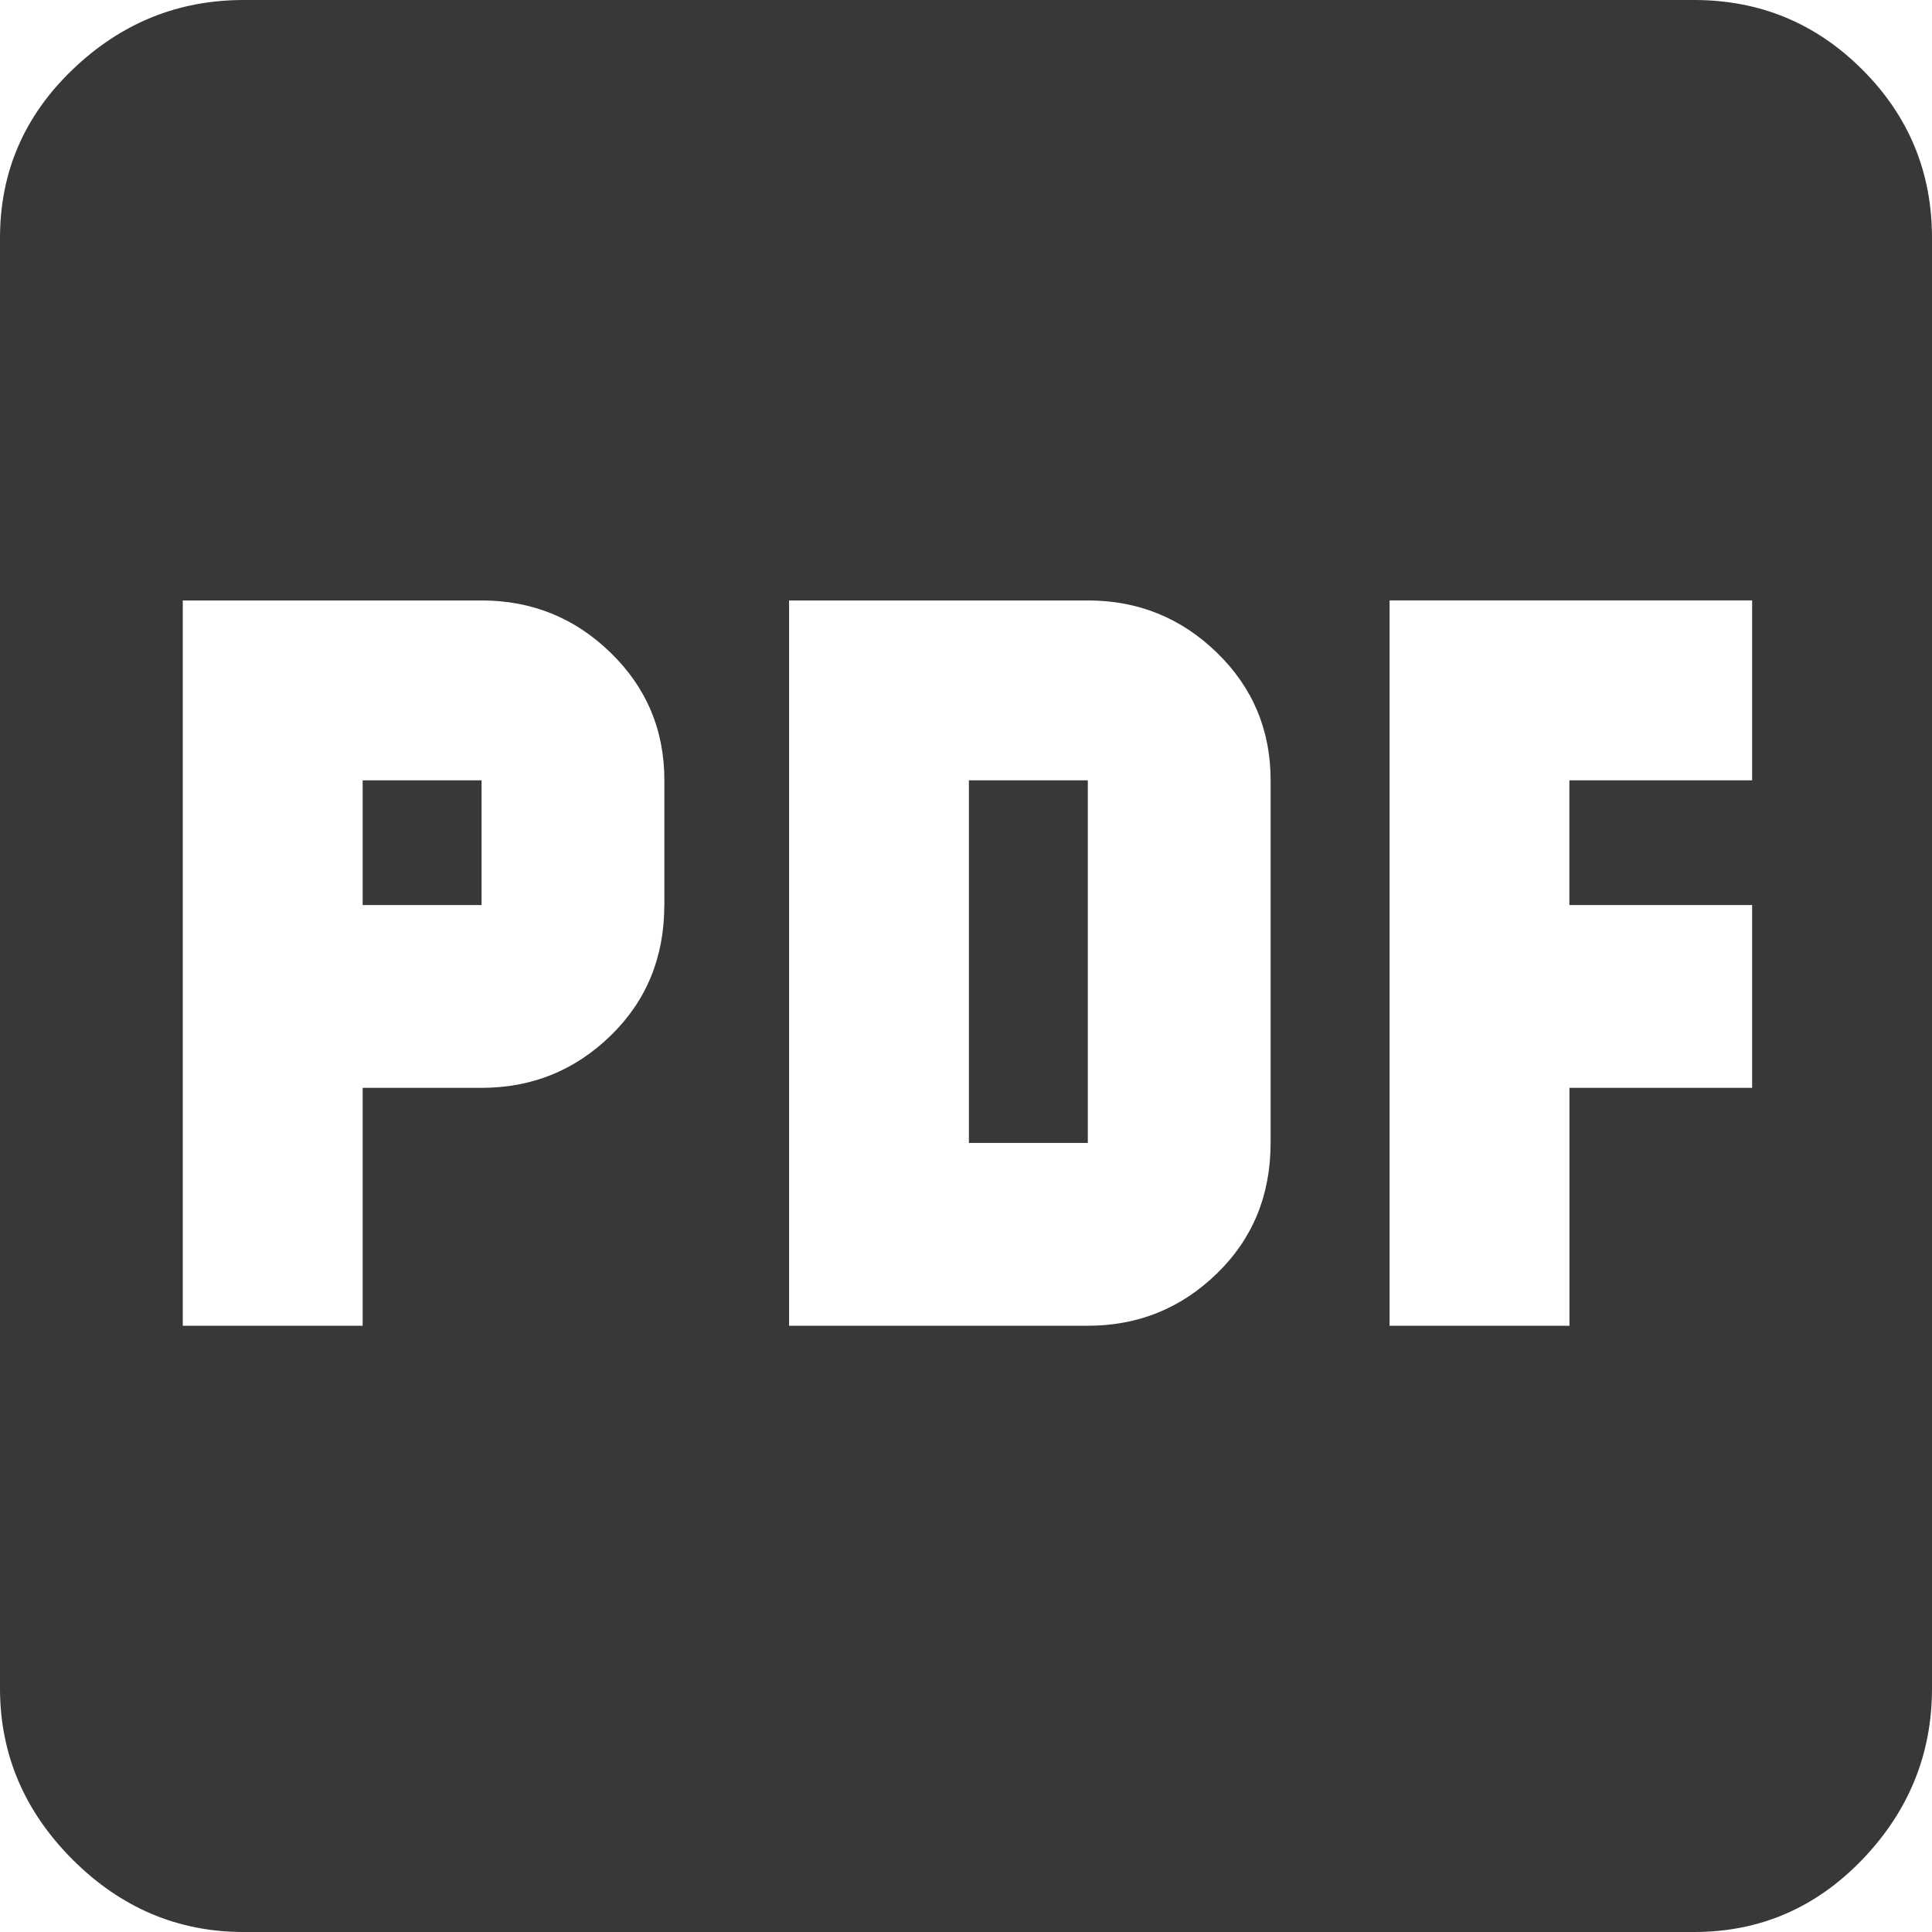
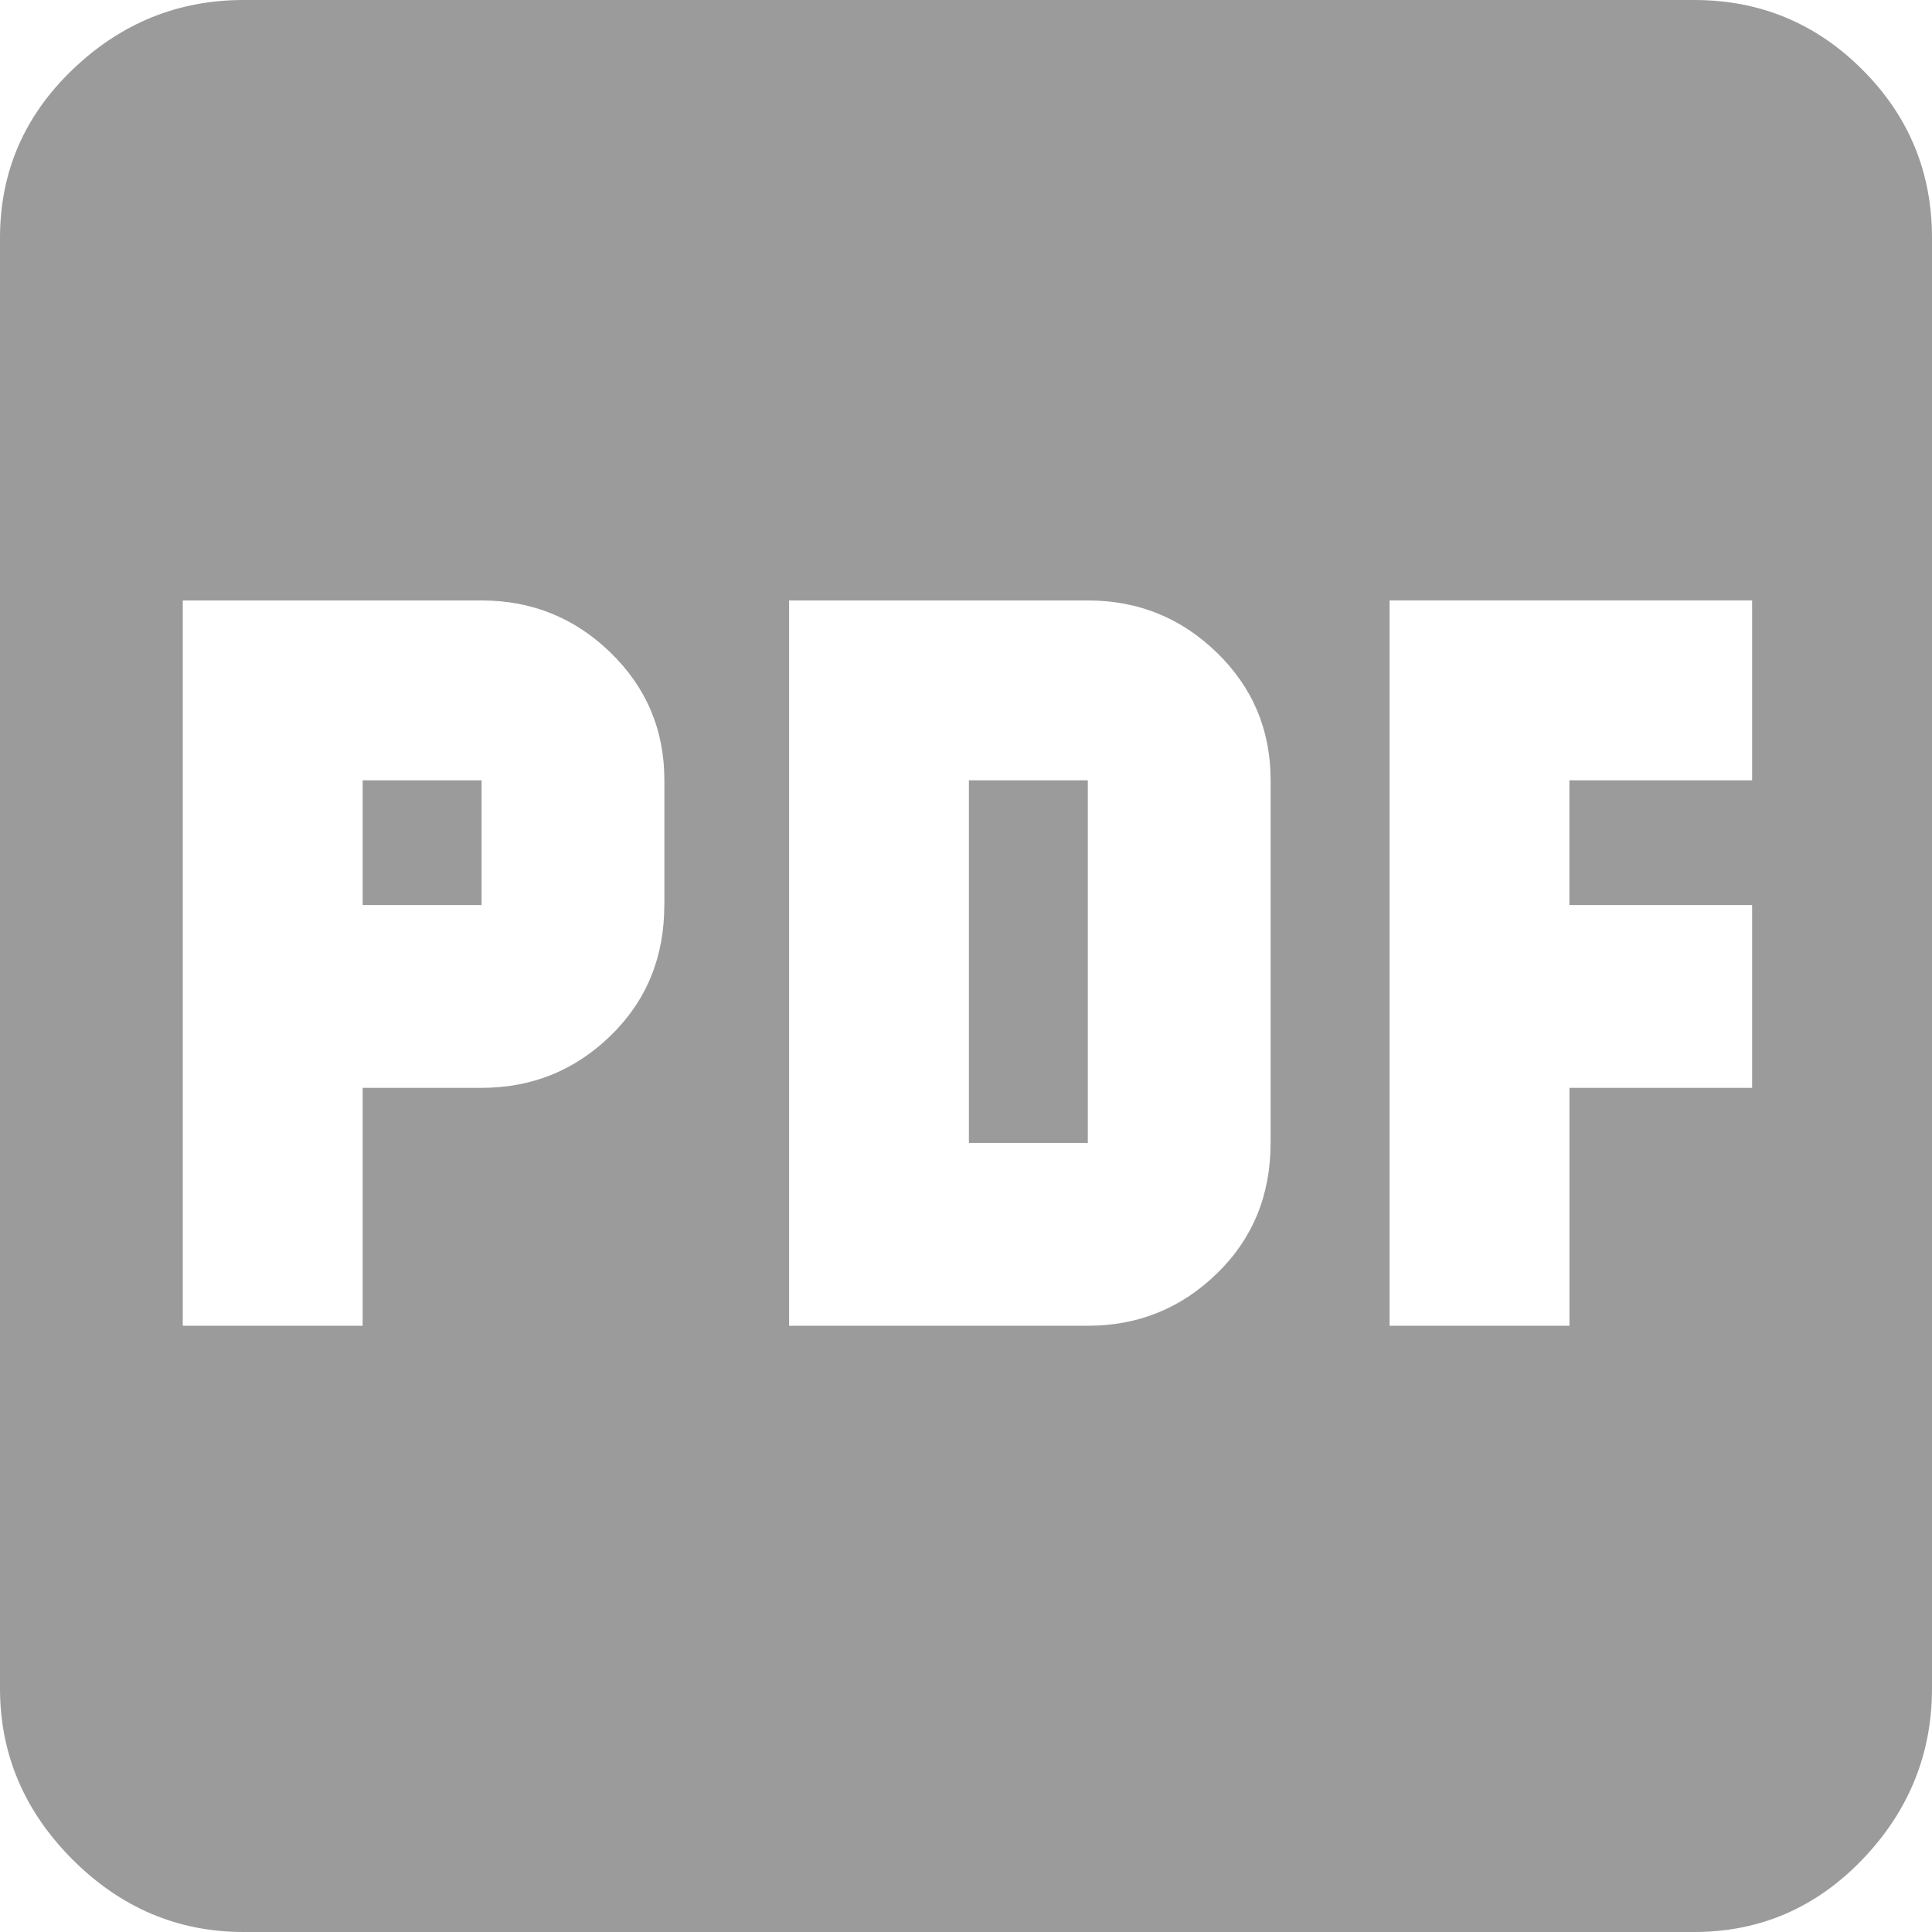
- <svg xmlns="http://www.w3.org/2000/svg" width="58px" height="58px" viewBox="0 0 58 58" version="1.1">
-   <defs>
-     <linearGradient x1="0%" y1="0%" x2="100%" y2="100%" id="linearGradient-1">
-       <stop stop-color="#22B8CF" offset="0%" />
-       <stop stop-color="#4BD5EA" offset="100%" />
-     </linearGradient>
-   </defs>
-   <g id="Page-1" stroke="none" stroke-width="1" fill="none" fill-rule="evenodd" opacity="0.9">
-     <g id="icon_pdf" fill="#222222" fill-rule="nonzero">
-       <g id="Page-1">
-         <g id="icon_pdf">
-           <path d="M29.087,34.312 L29.087,23.426 L32.657,23.426 L32.657,34.312 L29.087,34.312 L29.087,34.312 Z M10.887,27.172 L10.887,23.426 L14.457,23.426 L14.457,27.171 L10.887,27.171 L10.887,27.172 Z M52.6,23.425 L52.6,18.025 L41.716,18.025 L41.716,39.8 L47.116,39.8 L47.116,32.658 L52.6,32.658 L52.6,27.17 L47.114,27.17 L47.114,23.426 L52.6,23.426 L52.6,23.425 Z M38.145,34.312 L38.145,23.426 C38.145,21.916 37.608,20.64 36.535,19.596 C35.46,18.55 34.168,18.026 32.659,18.026 L23.689,18.026 L23.689,39.8 L32.659,39.8 C34.169,39.8 35.459,39.276 36.534,38.23 C37.608,37.186 38.144,35.88 38.144,34.312 L38.145,34.312 Z M19.945,27.172 L19.945,23.426 C19.945,21.916 19.407,20.64 18.333,19.596 C17.259,18.55 15.967,18.026 14.457,18.026 L5.487,18.026 L5.487,39.8 L10.887,39.8 L10.887,32.658 L14.457,32.658 C15.967,32.658 17.259,32.135 18.333,31.09 C19.407,30.045 19.943,28.74 19.943,27.17 L19.945,27.172 Z M50.858,0 C52.831,0 54.515,0.697 55.908,2.09 C57.303,3.483 58,5.167 58,7.14 L58,50.685 C58,52.659 57.303,54.371 55.91,55.823 C54.517,57.273 52.833,58 50.86,58 L7.314,58 C5.34,58 3.628,57.274 2.176,55.823 C0.727,54.37 0,52.66 0,50.685 L0,7.14 C0,5.167 0.726,3.483 2.177,2.09 C3.63,0.697 5.34,0 7.315,0 L50.86,0 L50.858,0 Z" id="Shape" />
-         </g>
-       </g>
-     </g>
-   </g>
+ <svg xmlns="http://www.w3.org/2000/svg" width="58" height="58" viewBox="0 0 58 58">
+   <path d="M29.087 34.312V23.426h3.57v10.886h-3.57zm-18.2-7.14v-3.746h3.57v3.745h-3.57zM52.6 23.425v-5.4H41.716V39.8h5.4v-7.142H52.6V27.17h-5.486v-3.744H52.6zM38.145 34.312V23.426c0-1.51-.537-2.786-1.61-3.83-1.075-1.046-2.367-1.57-3.876-1.57h-8.97V39.8h8.97c1.51 0 2.8-.524 3.875-1.57 1.074-1.044 1.61-2.35 1.61-3.918zm-18.2-7.14v-3.746c0-1.51-.538-2.786-1.612-3.83-1.074-1.046-2.366-1.57-3.876-1.57h-8.97V39.8h5.4v-7.142h3.57c1.51 0 2.802-.523 3.876-1.568 1.074-1.045 1.61-2.35 1.61-3.92zM50.858 0c1.973 0 3.657.697 5.05 2.09C57.303 3.483 58 5.167 58 7.14v43.545c0 1.974-.697 3.686-2.09 5.138C54.517 57.273 52.833 58 50.86 58H7.314c-1.974 0-3.686-.726-5.138-2.177C.727 54.37 0 52.66 0 50.685V7.14c0-1.973.726-3.657 2.177-5.05C3.63.697 5.34 0 7.315 0H50.86z" fill="#9B9B9B" fill-rule="evenodd" />
</svg>
